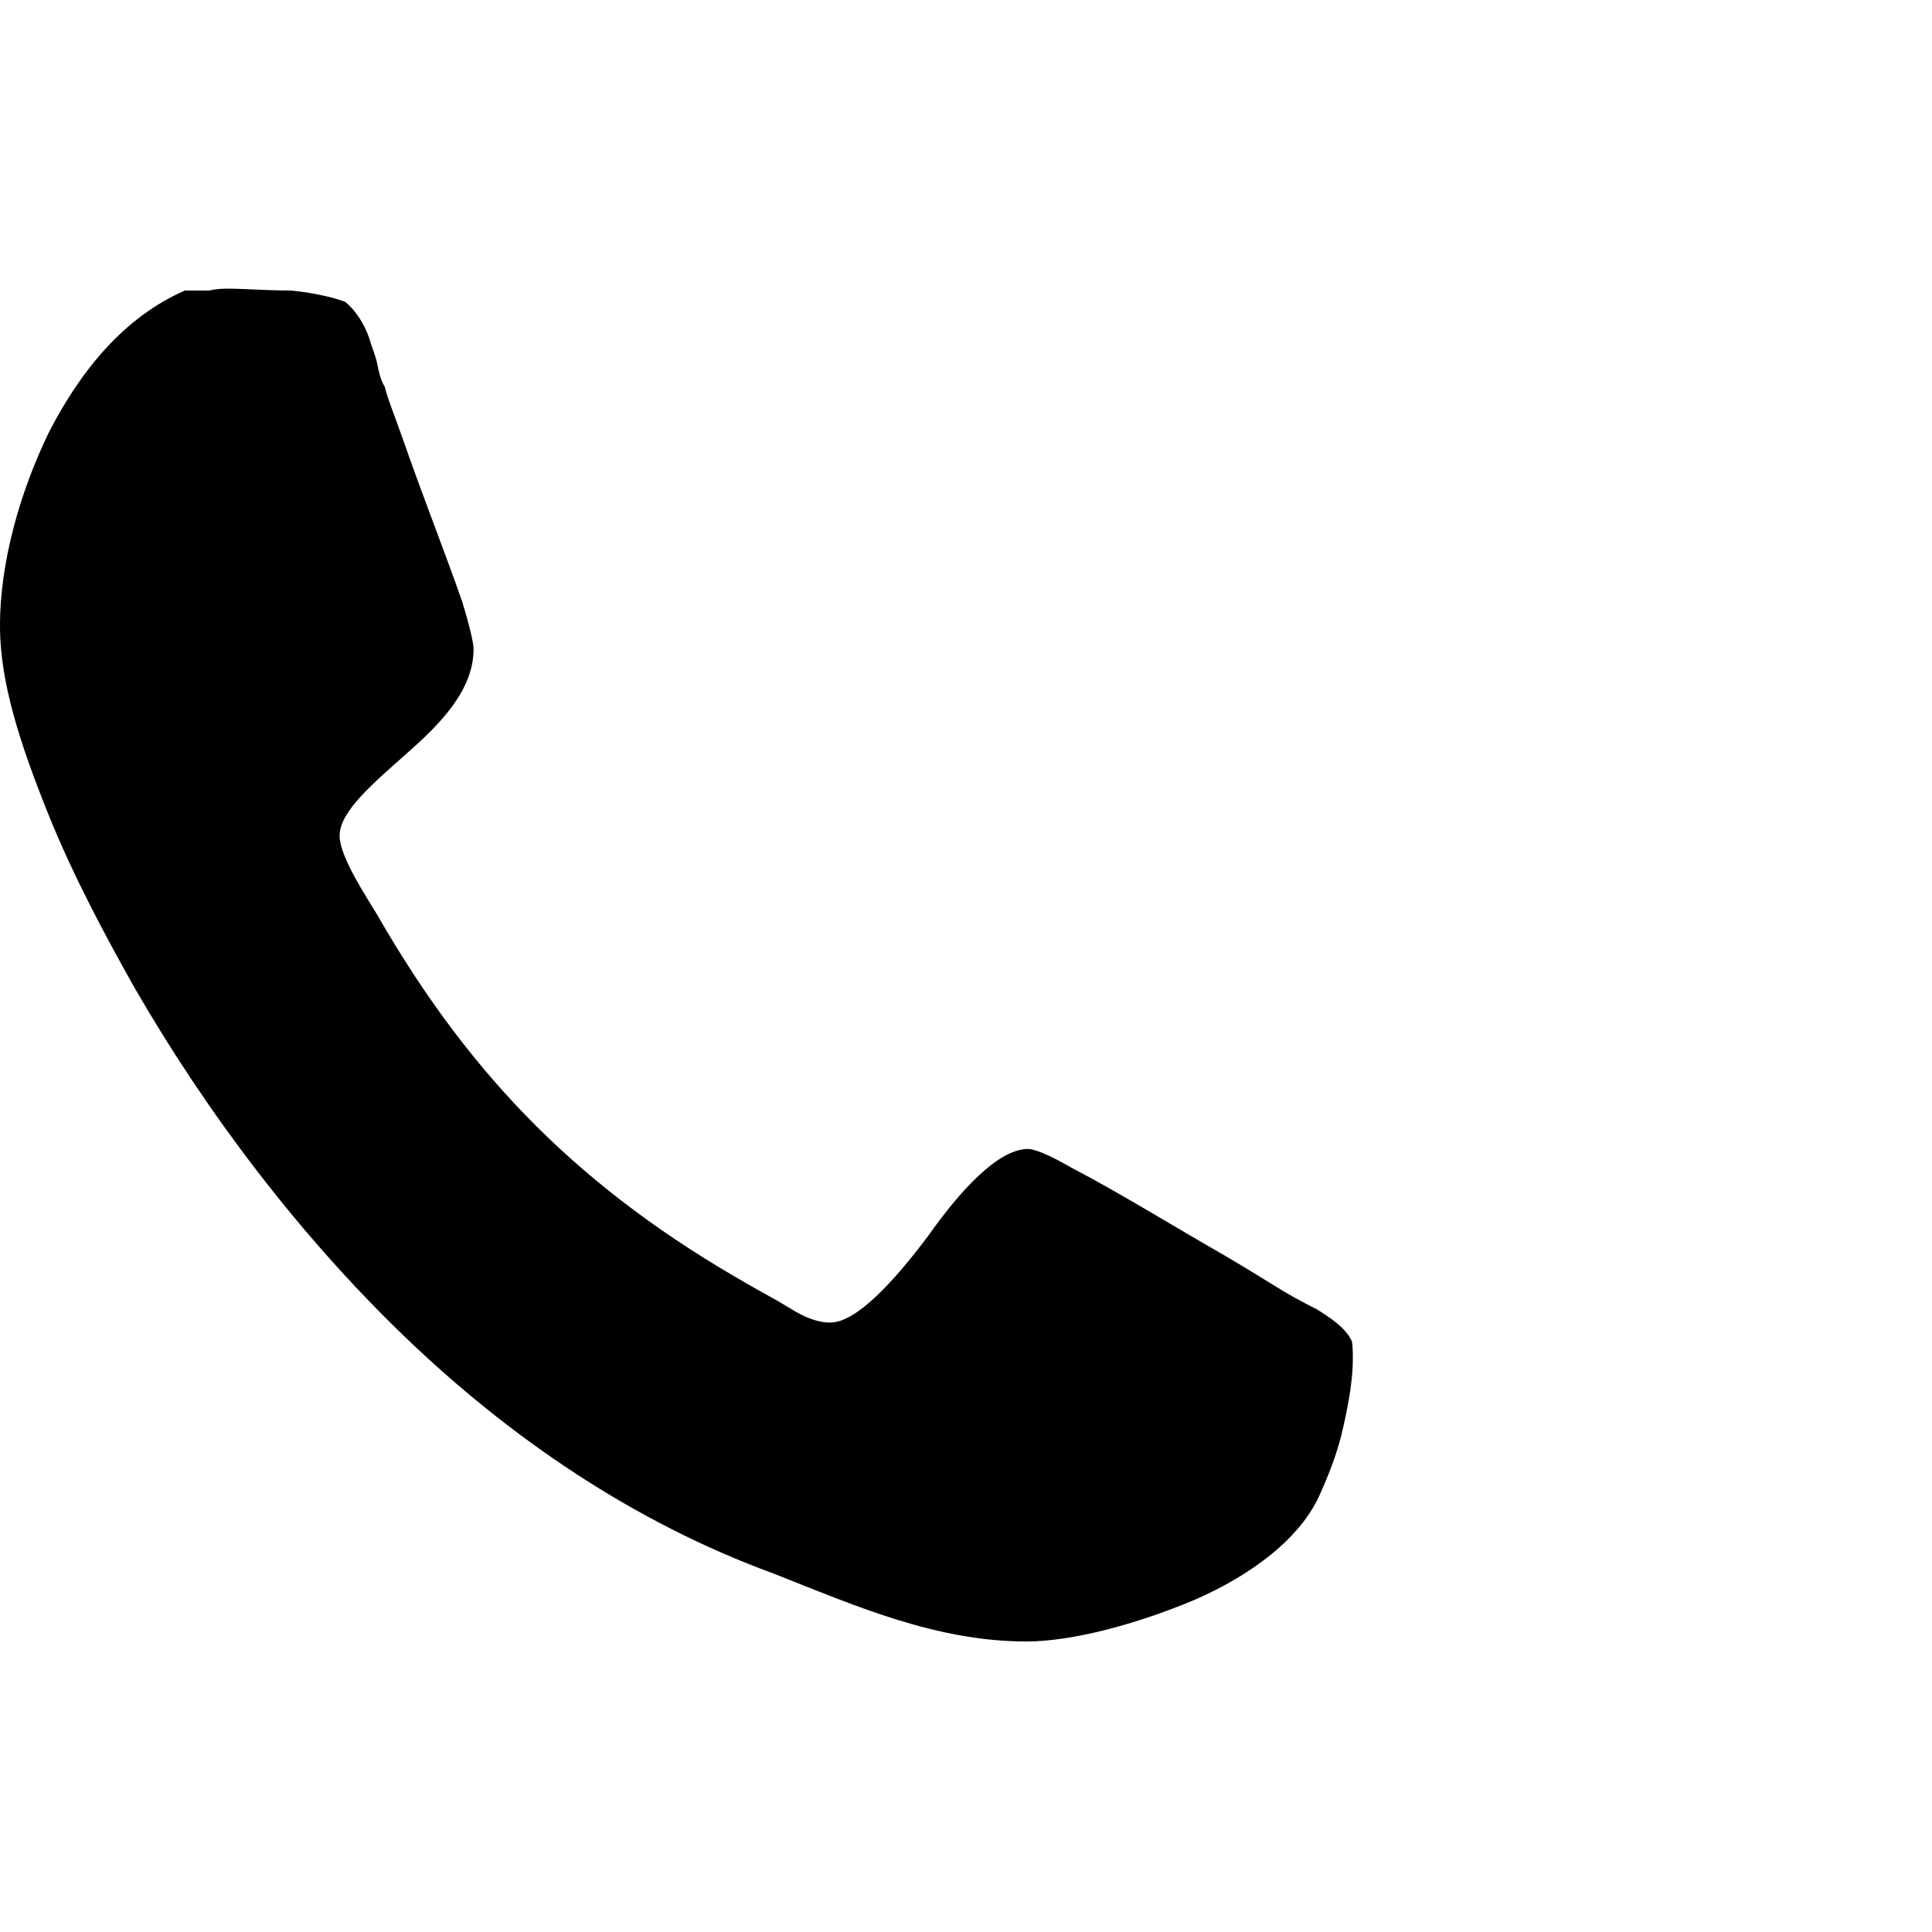
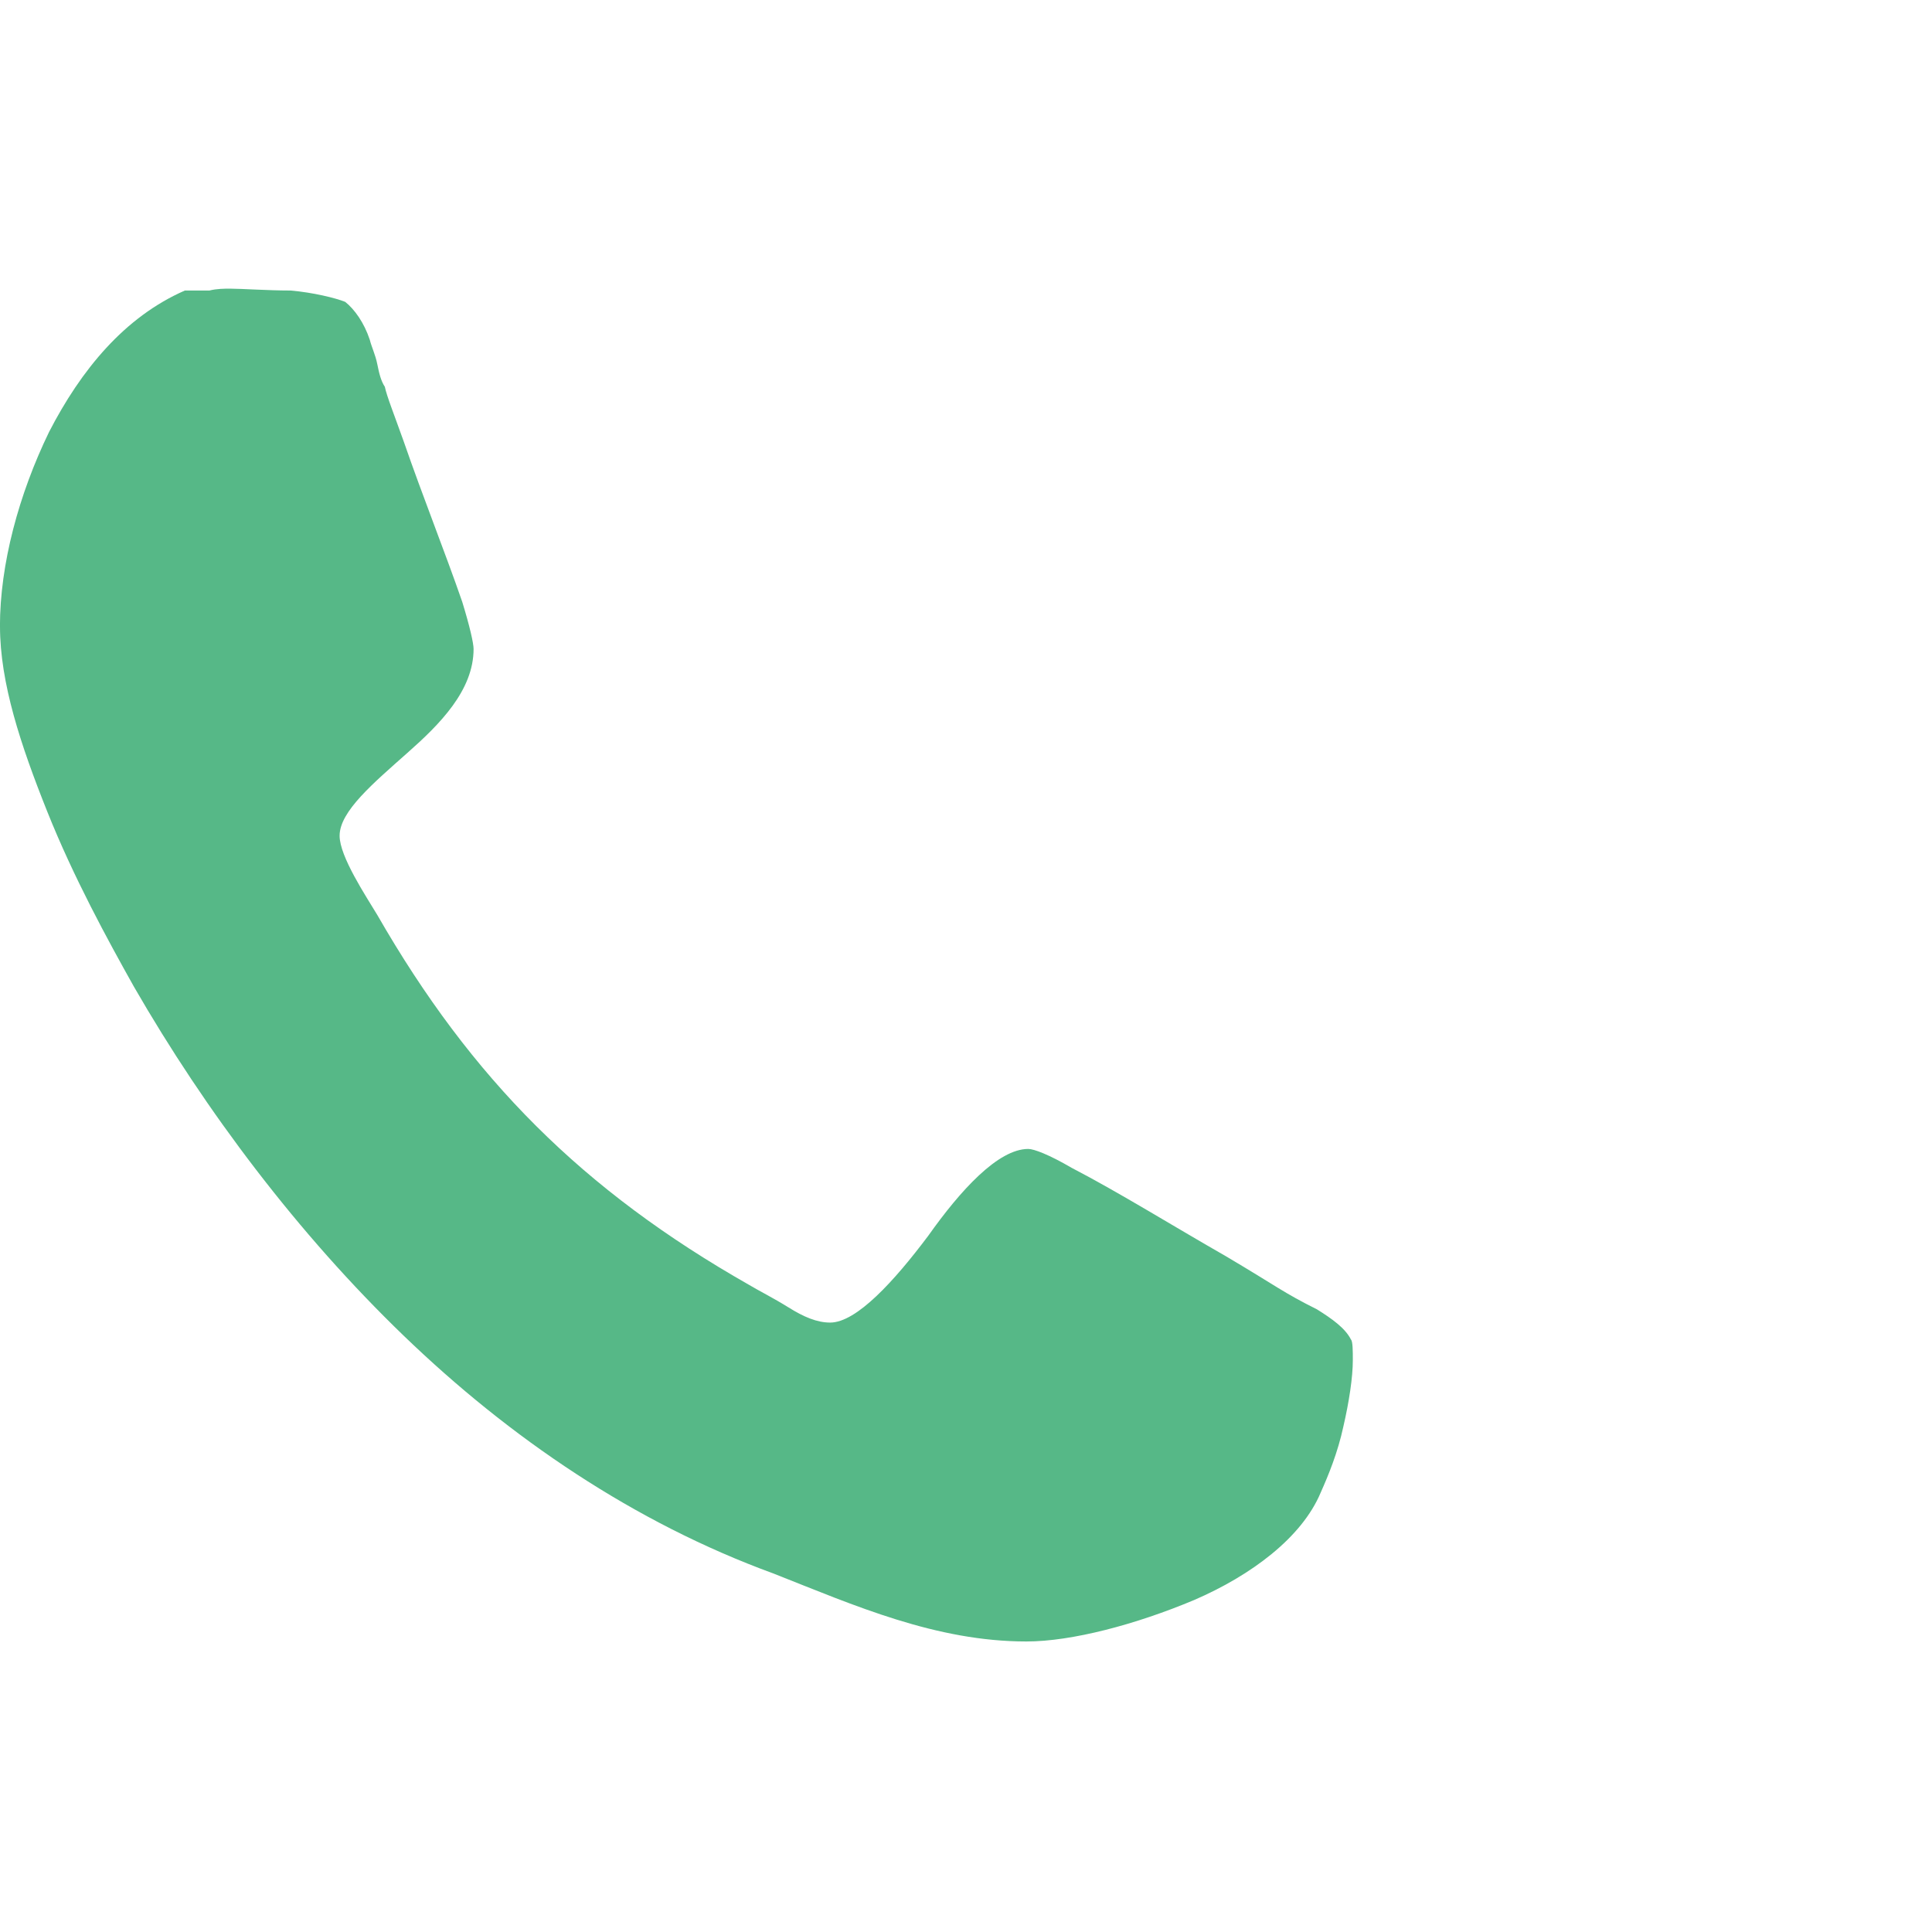
- <svg xmlns="http://www.w3.org/2000/svg" fill="#000000" width="800px" height="800px" viewBox="0 0 32 32" version="1.1">
+ <svg xmlns="http://www.w3.org/2000/svg" fill="#56B887" width="800px" height="800px" viewBox="0 0 32 32" version="1.1">
  <path d="M0 10.375c0 0.938 0.344 1.969 0.781 3.063s1 2.125 1.438 2.906c1.188 2.063 2.719 4.094 4.469 5.781s3.813 3.094 6.125 3.938c1.344 0.531 2.688 1.125 4.188 1.125 0.75 0 1.813-0.281 2.781-0.688 0.938-0.406 1.781-1.031 2.094-1.781 0.125-0.281 0.281-0.656 0.375-1.094 0.094-0.406 0.156-0.813 0.156-1.094 0-0.156 0-0.313-0.031-0.344-0.094-0.188-0.313-0.344-0.563-0.5-0.563-0.281-0.656-0.375-1.5-0.875-0.875-0.5-1.781-1.063-2.563-1.469-0.375-0.219-0.625-0.313-0.719-0.313-0.5 0-1.125 0.688-1.656 1.438-0.563 0.75-1.188 1.438-1.625 1.438-0.219 0-0.438-0.094-0.688-0.25s-0.5-0.281-0.656-0.375c-2.75-1.563-4.594-3.406-6.156-6.125-0.188-0.313-0.625-0.969-0.625-1.313 0-0.406 0.563-0.875 1.125-1.375 0.531-0.469 1.094-1.031 1.094-1.719 0-0.094-0.063-0.375-0.188-0.781-0.281-0.813-0.656-1.75-0.969-2.656-0.156-0.438-0.281-0.75-0.313-0.906-0.063-0.094-0.094-0.219-0.125-0.375s-0.094-0.281-0.125-0.406c-0.094-0.281-0.25-0.5-0.406-0.625-0.156-0.063-0.531-0.156-0.906-0.188-0.375 0-0.813-0.031-1-0.031-0.094 0-0.219 0-0.344 0.031h-0.406c-1 0.438-1.719 1.313-2.25 2.344-0.5 1.031-0.813 2.188-0.813 3.219z" />
</svg>
